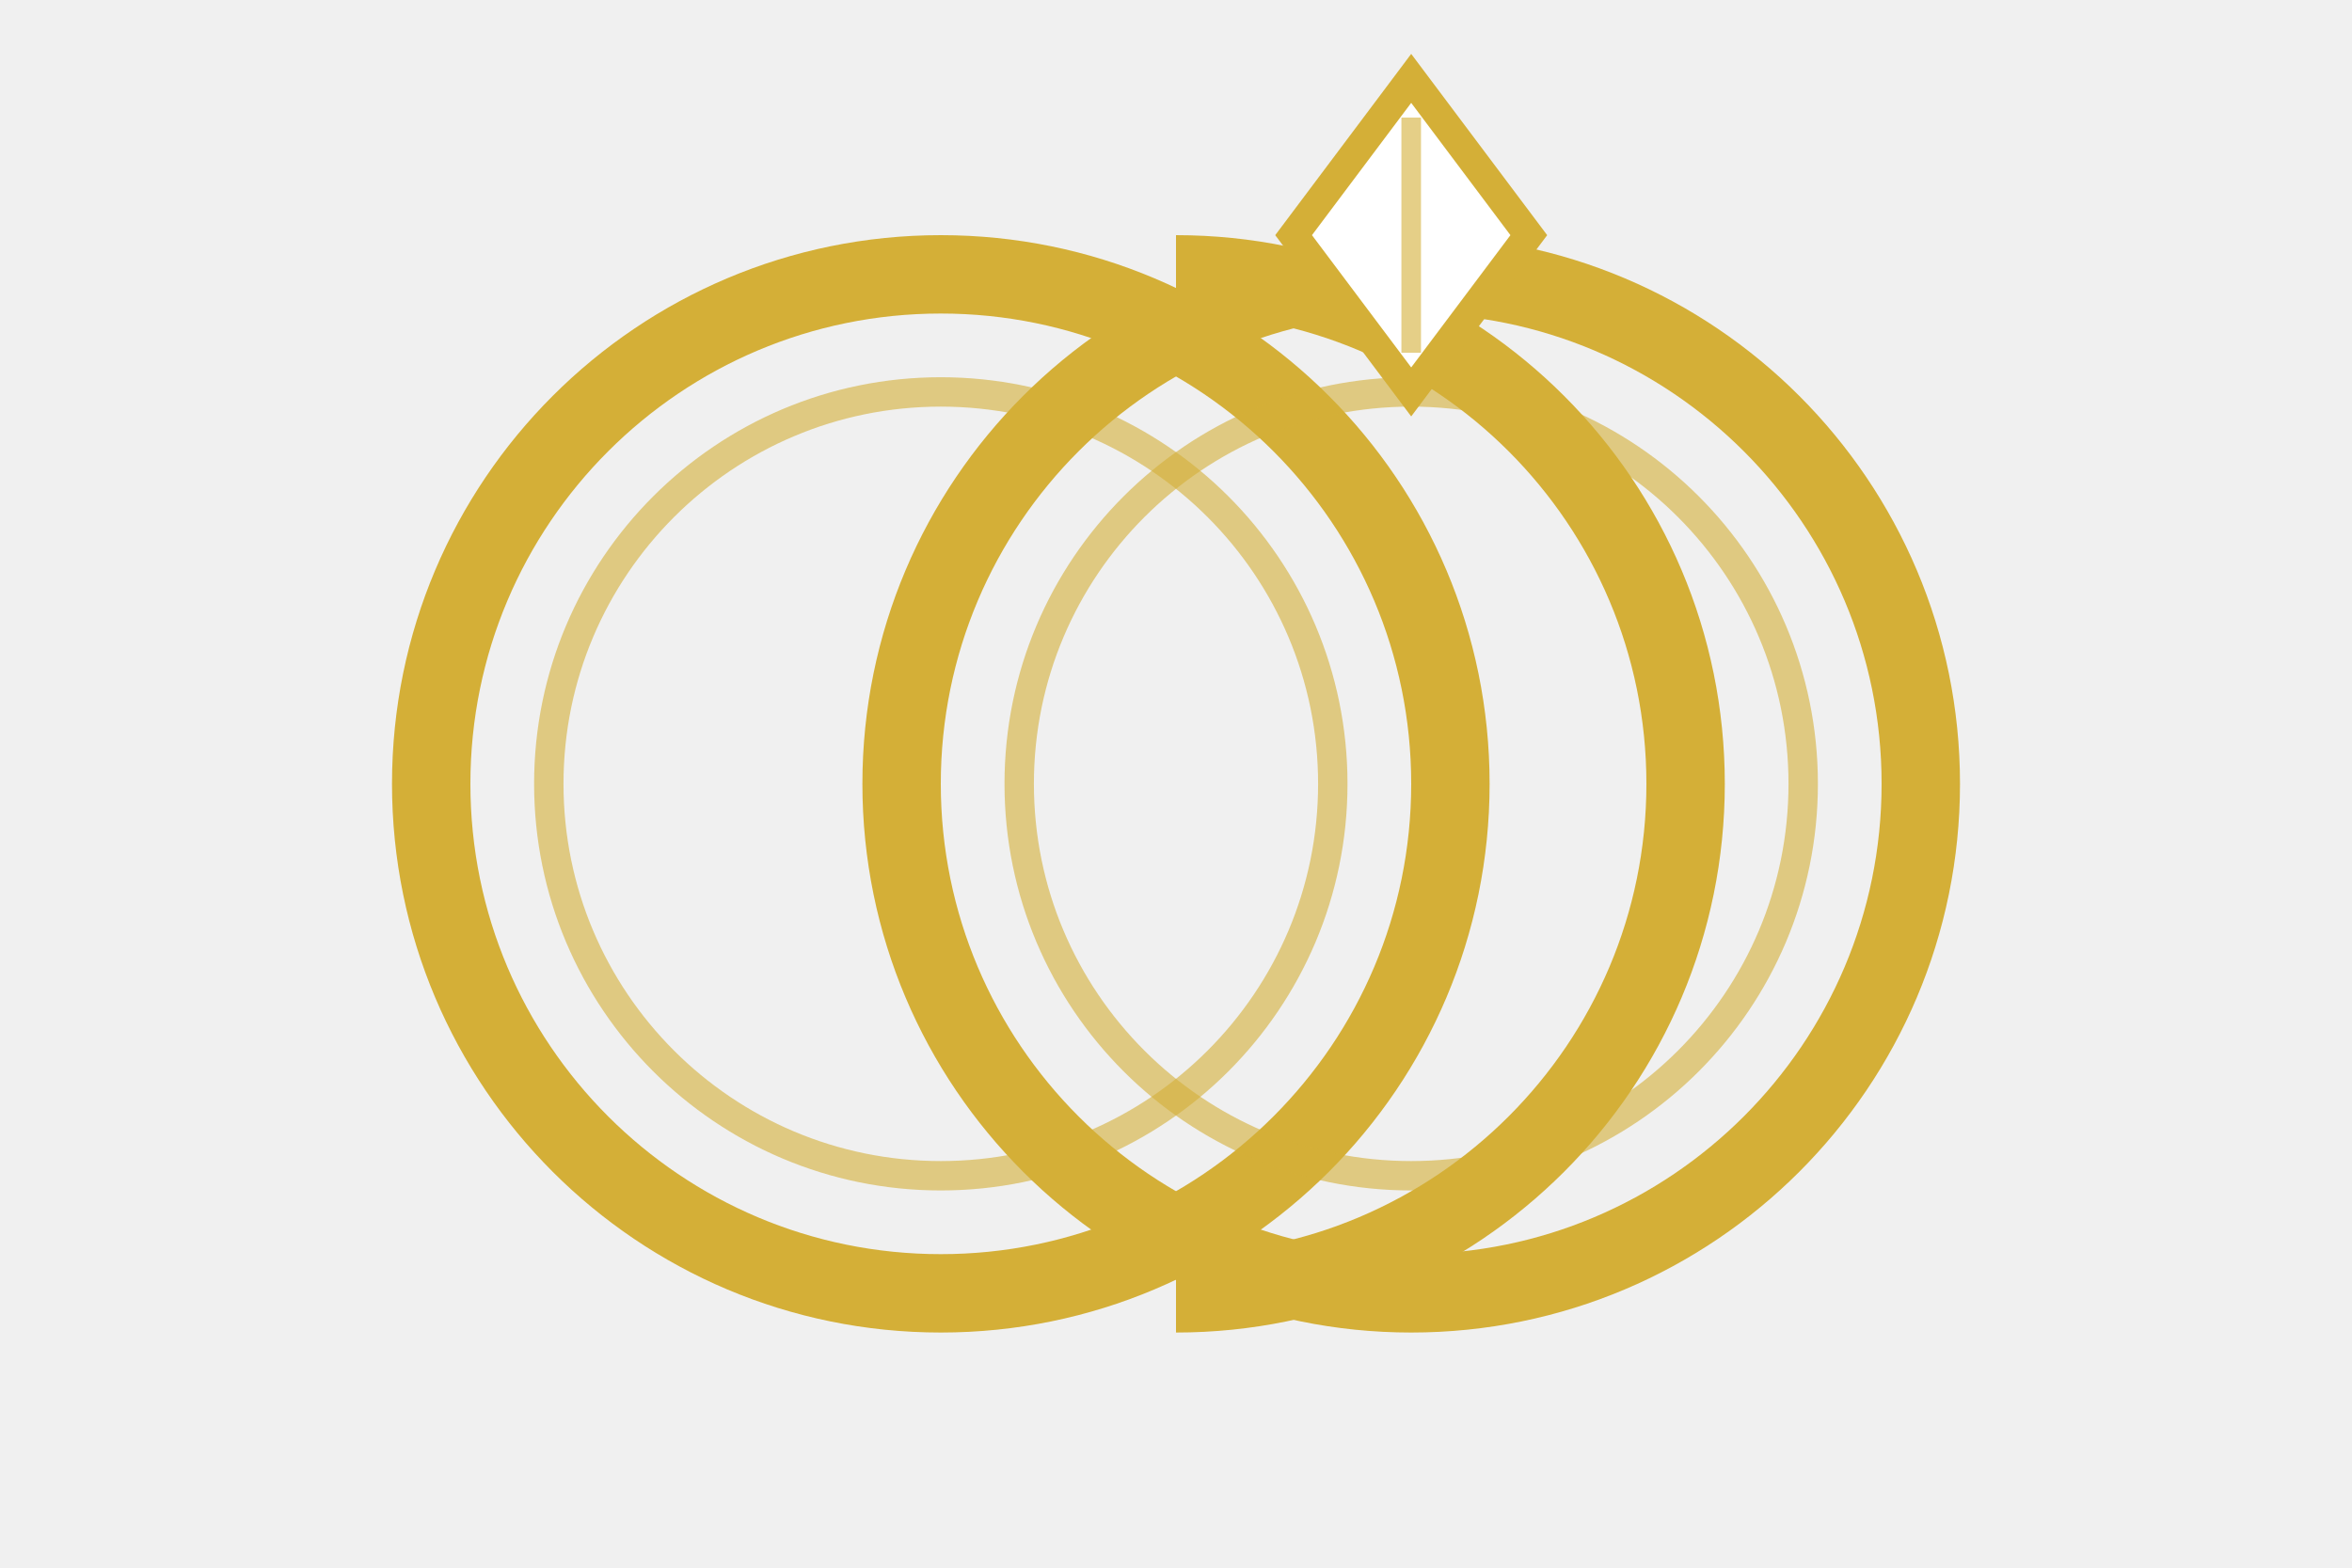
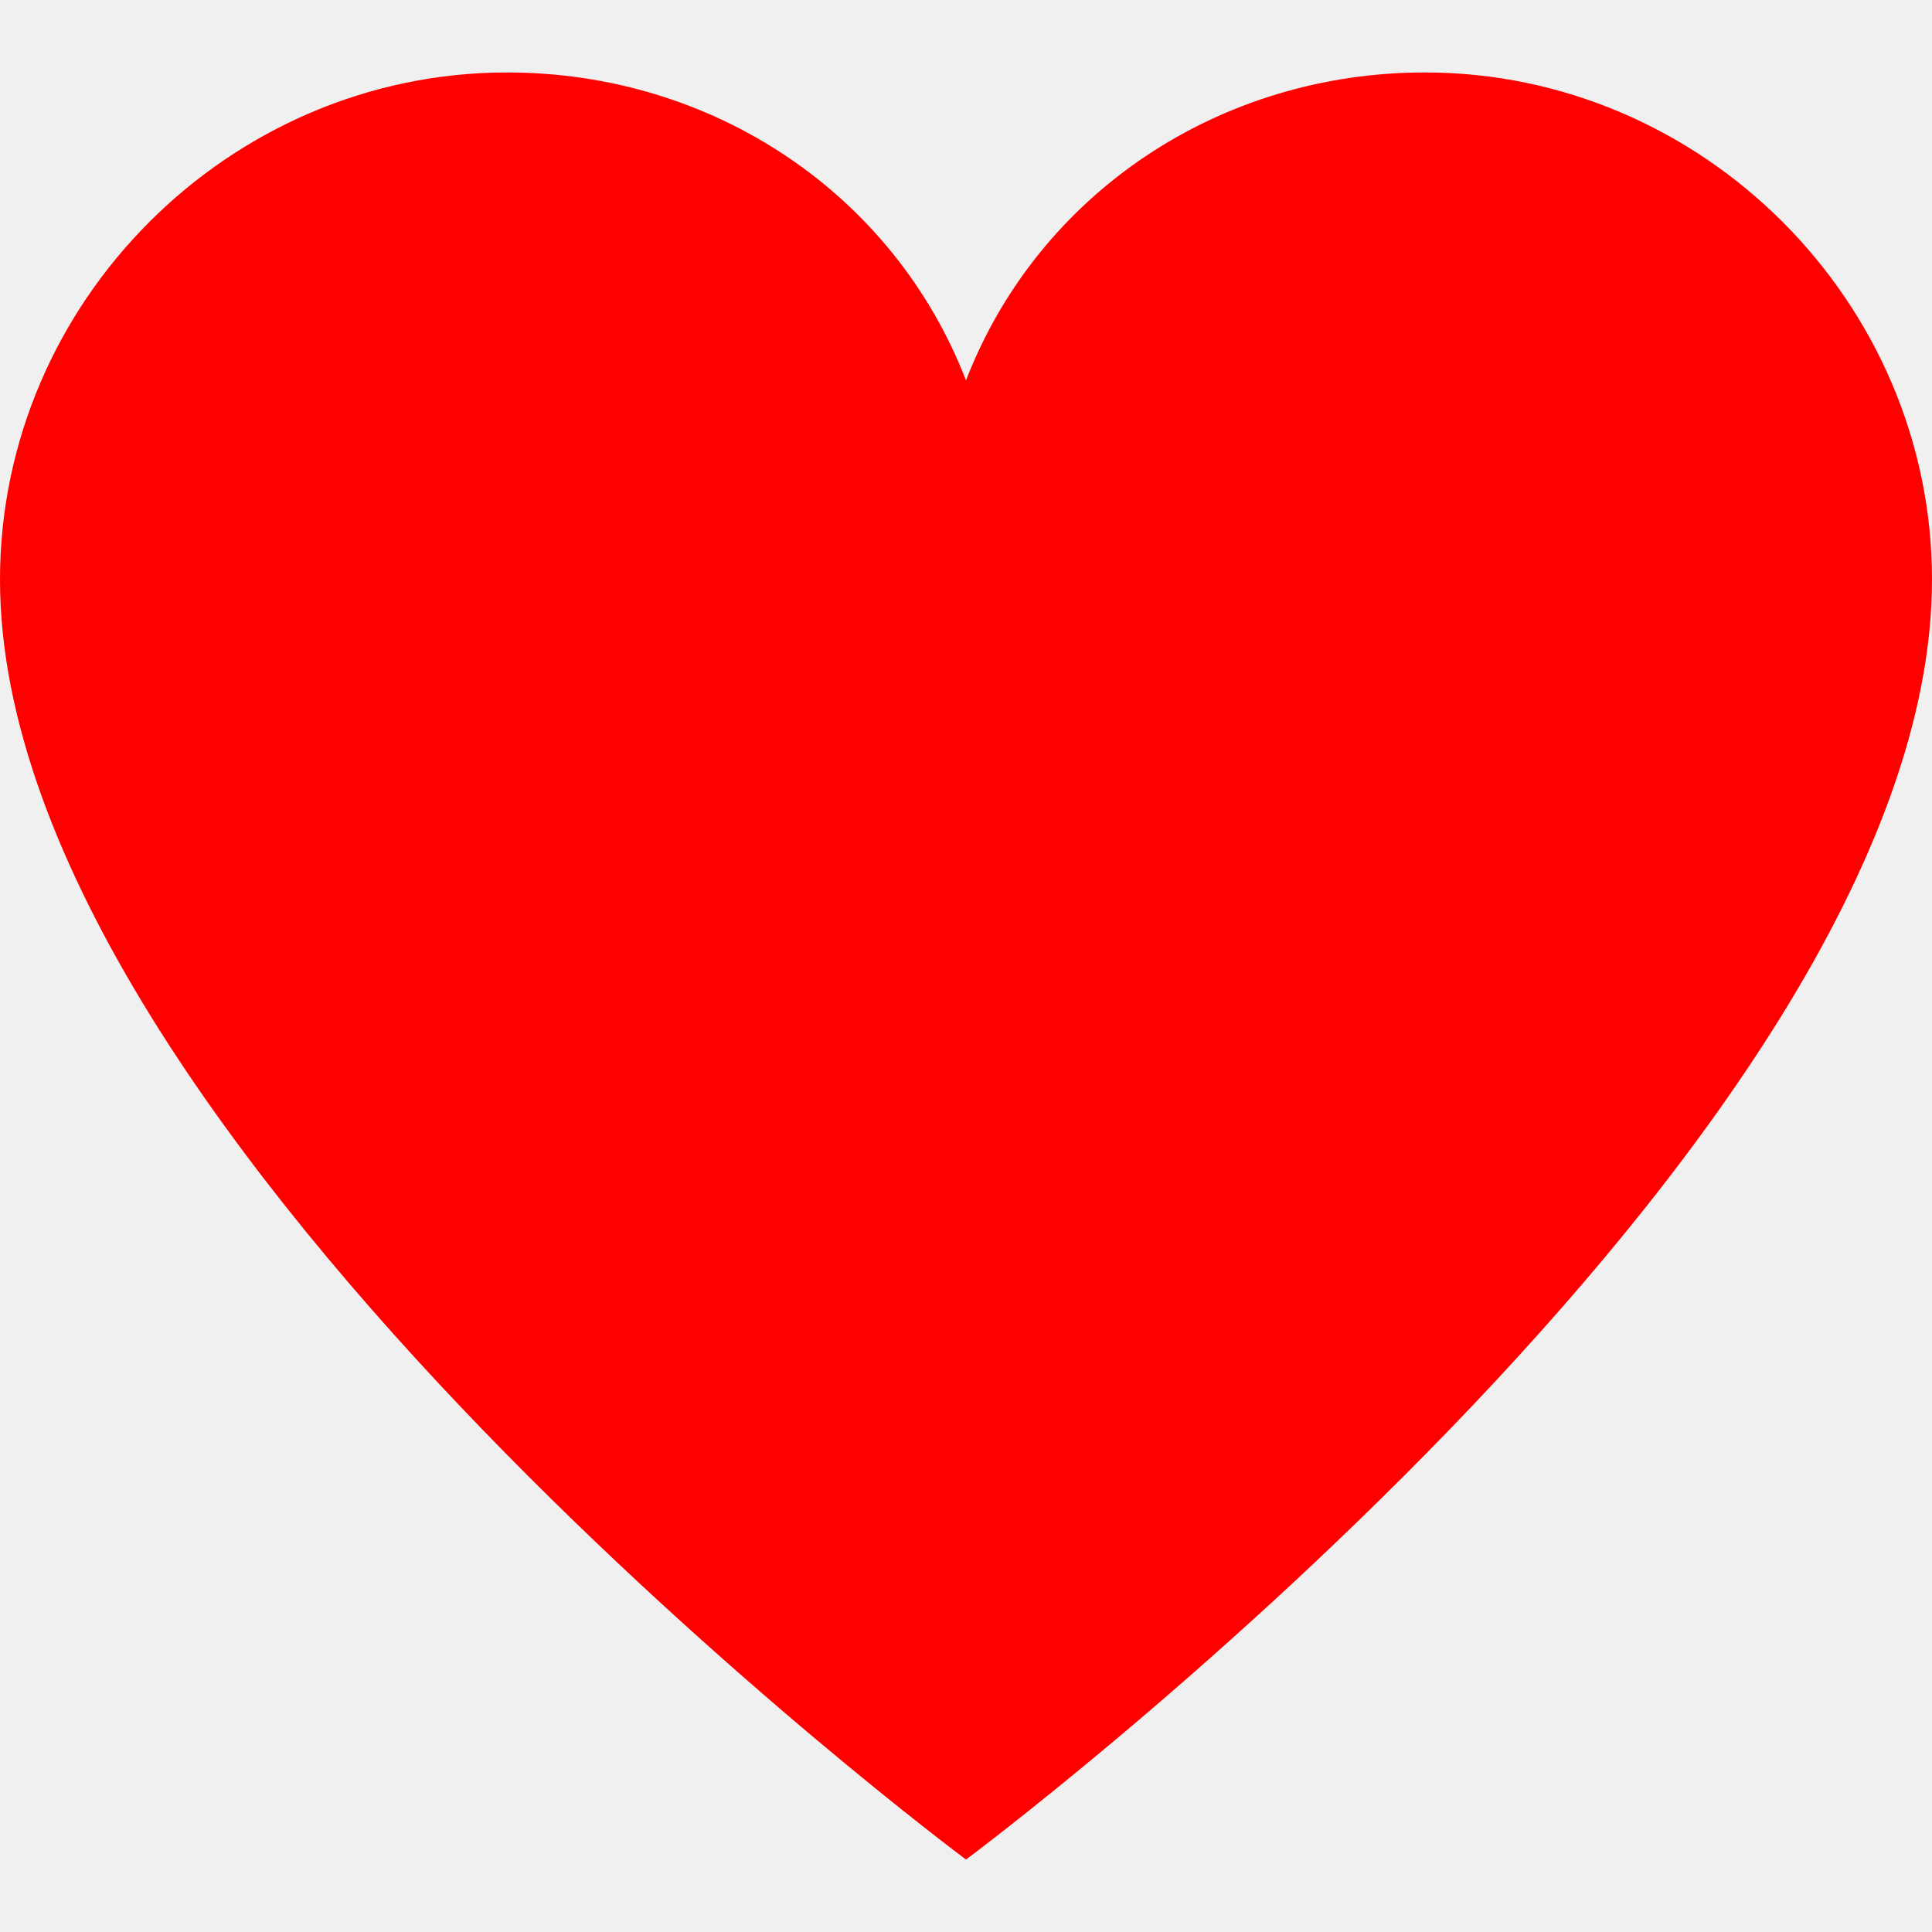
- <svg xmlns="http://www.w3.org/2000/svg" width="120" height="80" viewBox="0 0 120 80" fill="none">
-   <circle cx="48" cy="40" r="26" stroke="#D4AF37" stroke-width="4" />
-   <circle cx="48" cy="40" r="20" stroke="#D4AF37" stroke-width="1.5" opacity="0.6" />
-   <circle cx="72" cy="40" r="26" stroke="#D4AF37" stroke-width="4" />
-   <circle cx="72" cy="40" r="20" stroke="#D4AF37" stroke-width="1.5" opacity="0.6" />
-   <path d="M60 14        A26 26 0 0 1 60 66" stroke="#D4AF37" stroke-width="4" />
-   <polygon points="72,4 78,12 72,20 66,12" fill="#ffffff" stroke="#D4AF37" stroke-width="1.5" />
-   <line x1="72" y1="6" x2="72" y2="18" stroke="#D4AF37" stroke-width="1" opacity="0.6" />
+ <svg xmlns="http://www.w3.org/2000/svg" viewBox="0 0 32 29.6" width="100" height="100">
+   <path fill="#ff0000" d="M23.6,0c-3.4,0-6.4,2-7.6,5.1C14.8,2,11.8,0,8.4,0C3.8,0,0,3.8,0,8.4        c0,9.3,16,21.2,16,21.2s16-11.9,16-21.2C32,3.8,28.2,0,23.6,0z" />
</svg>
